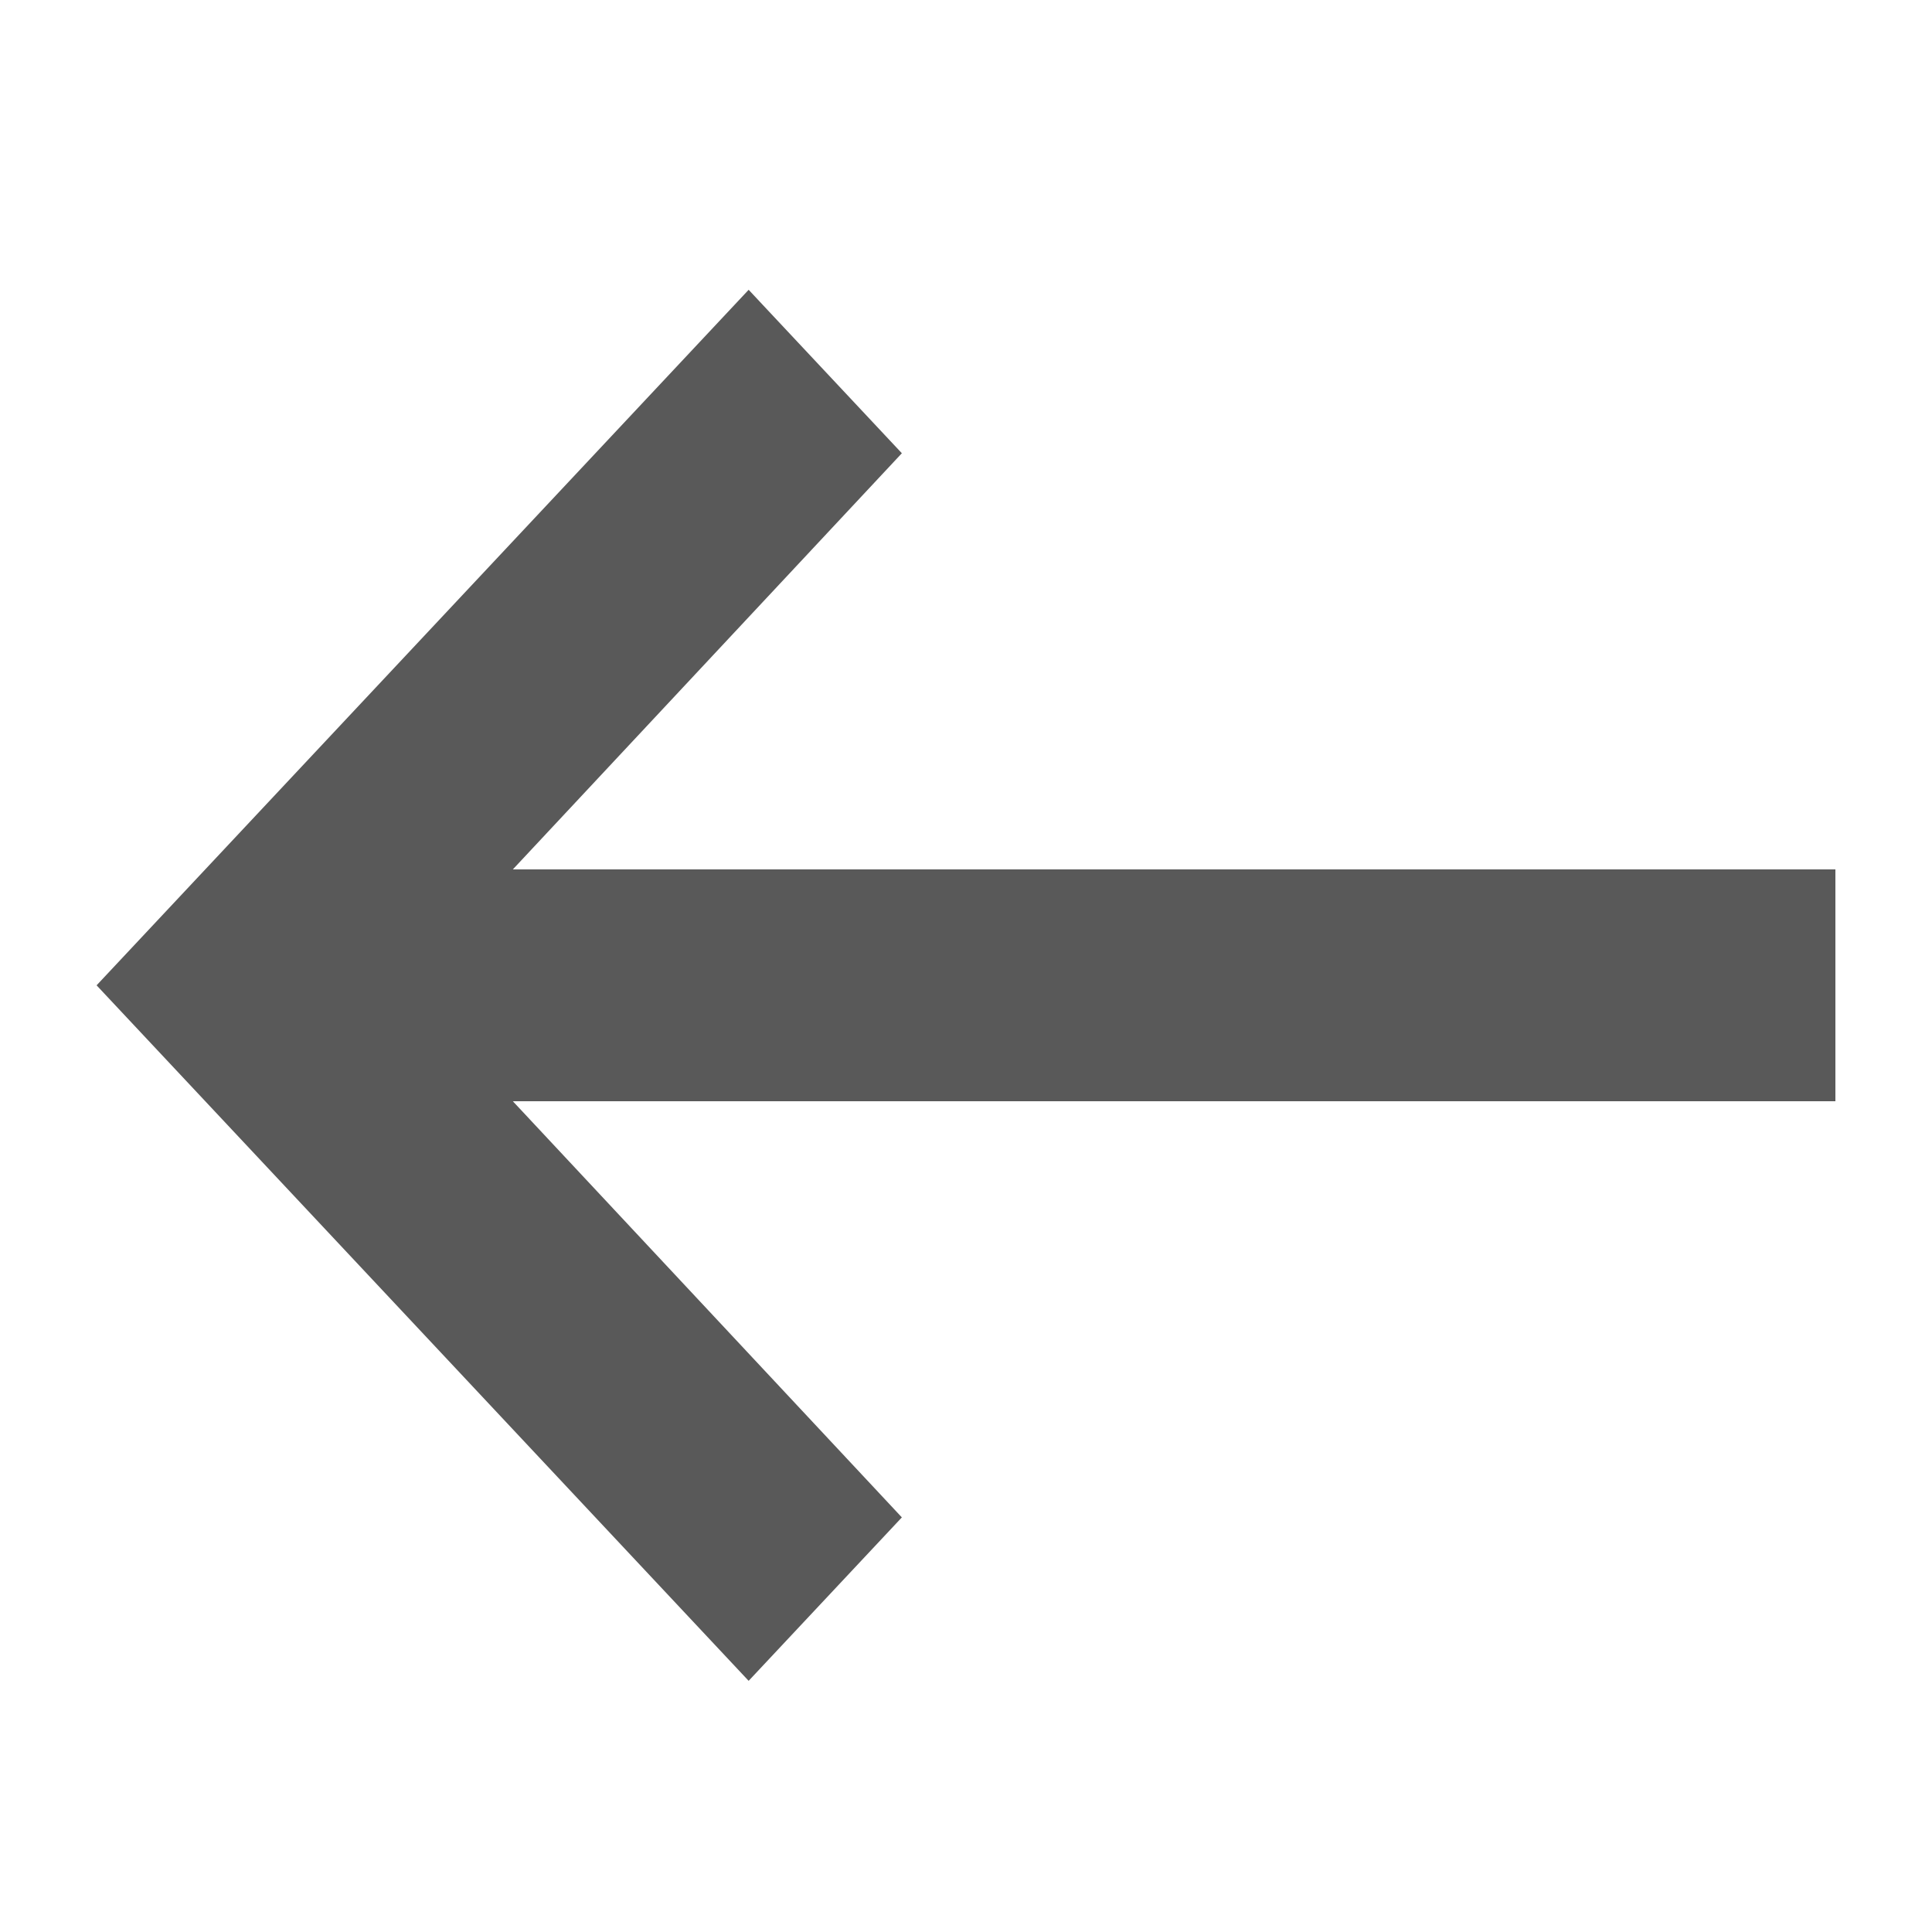
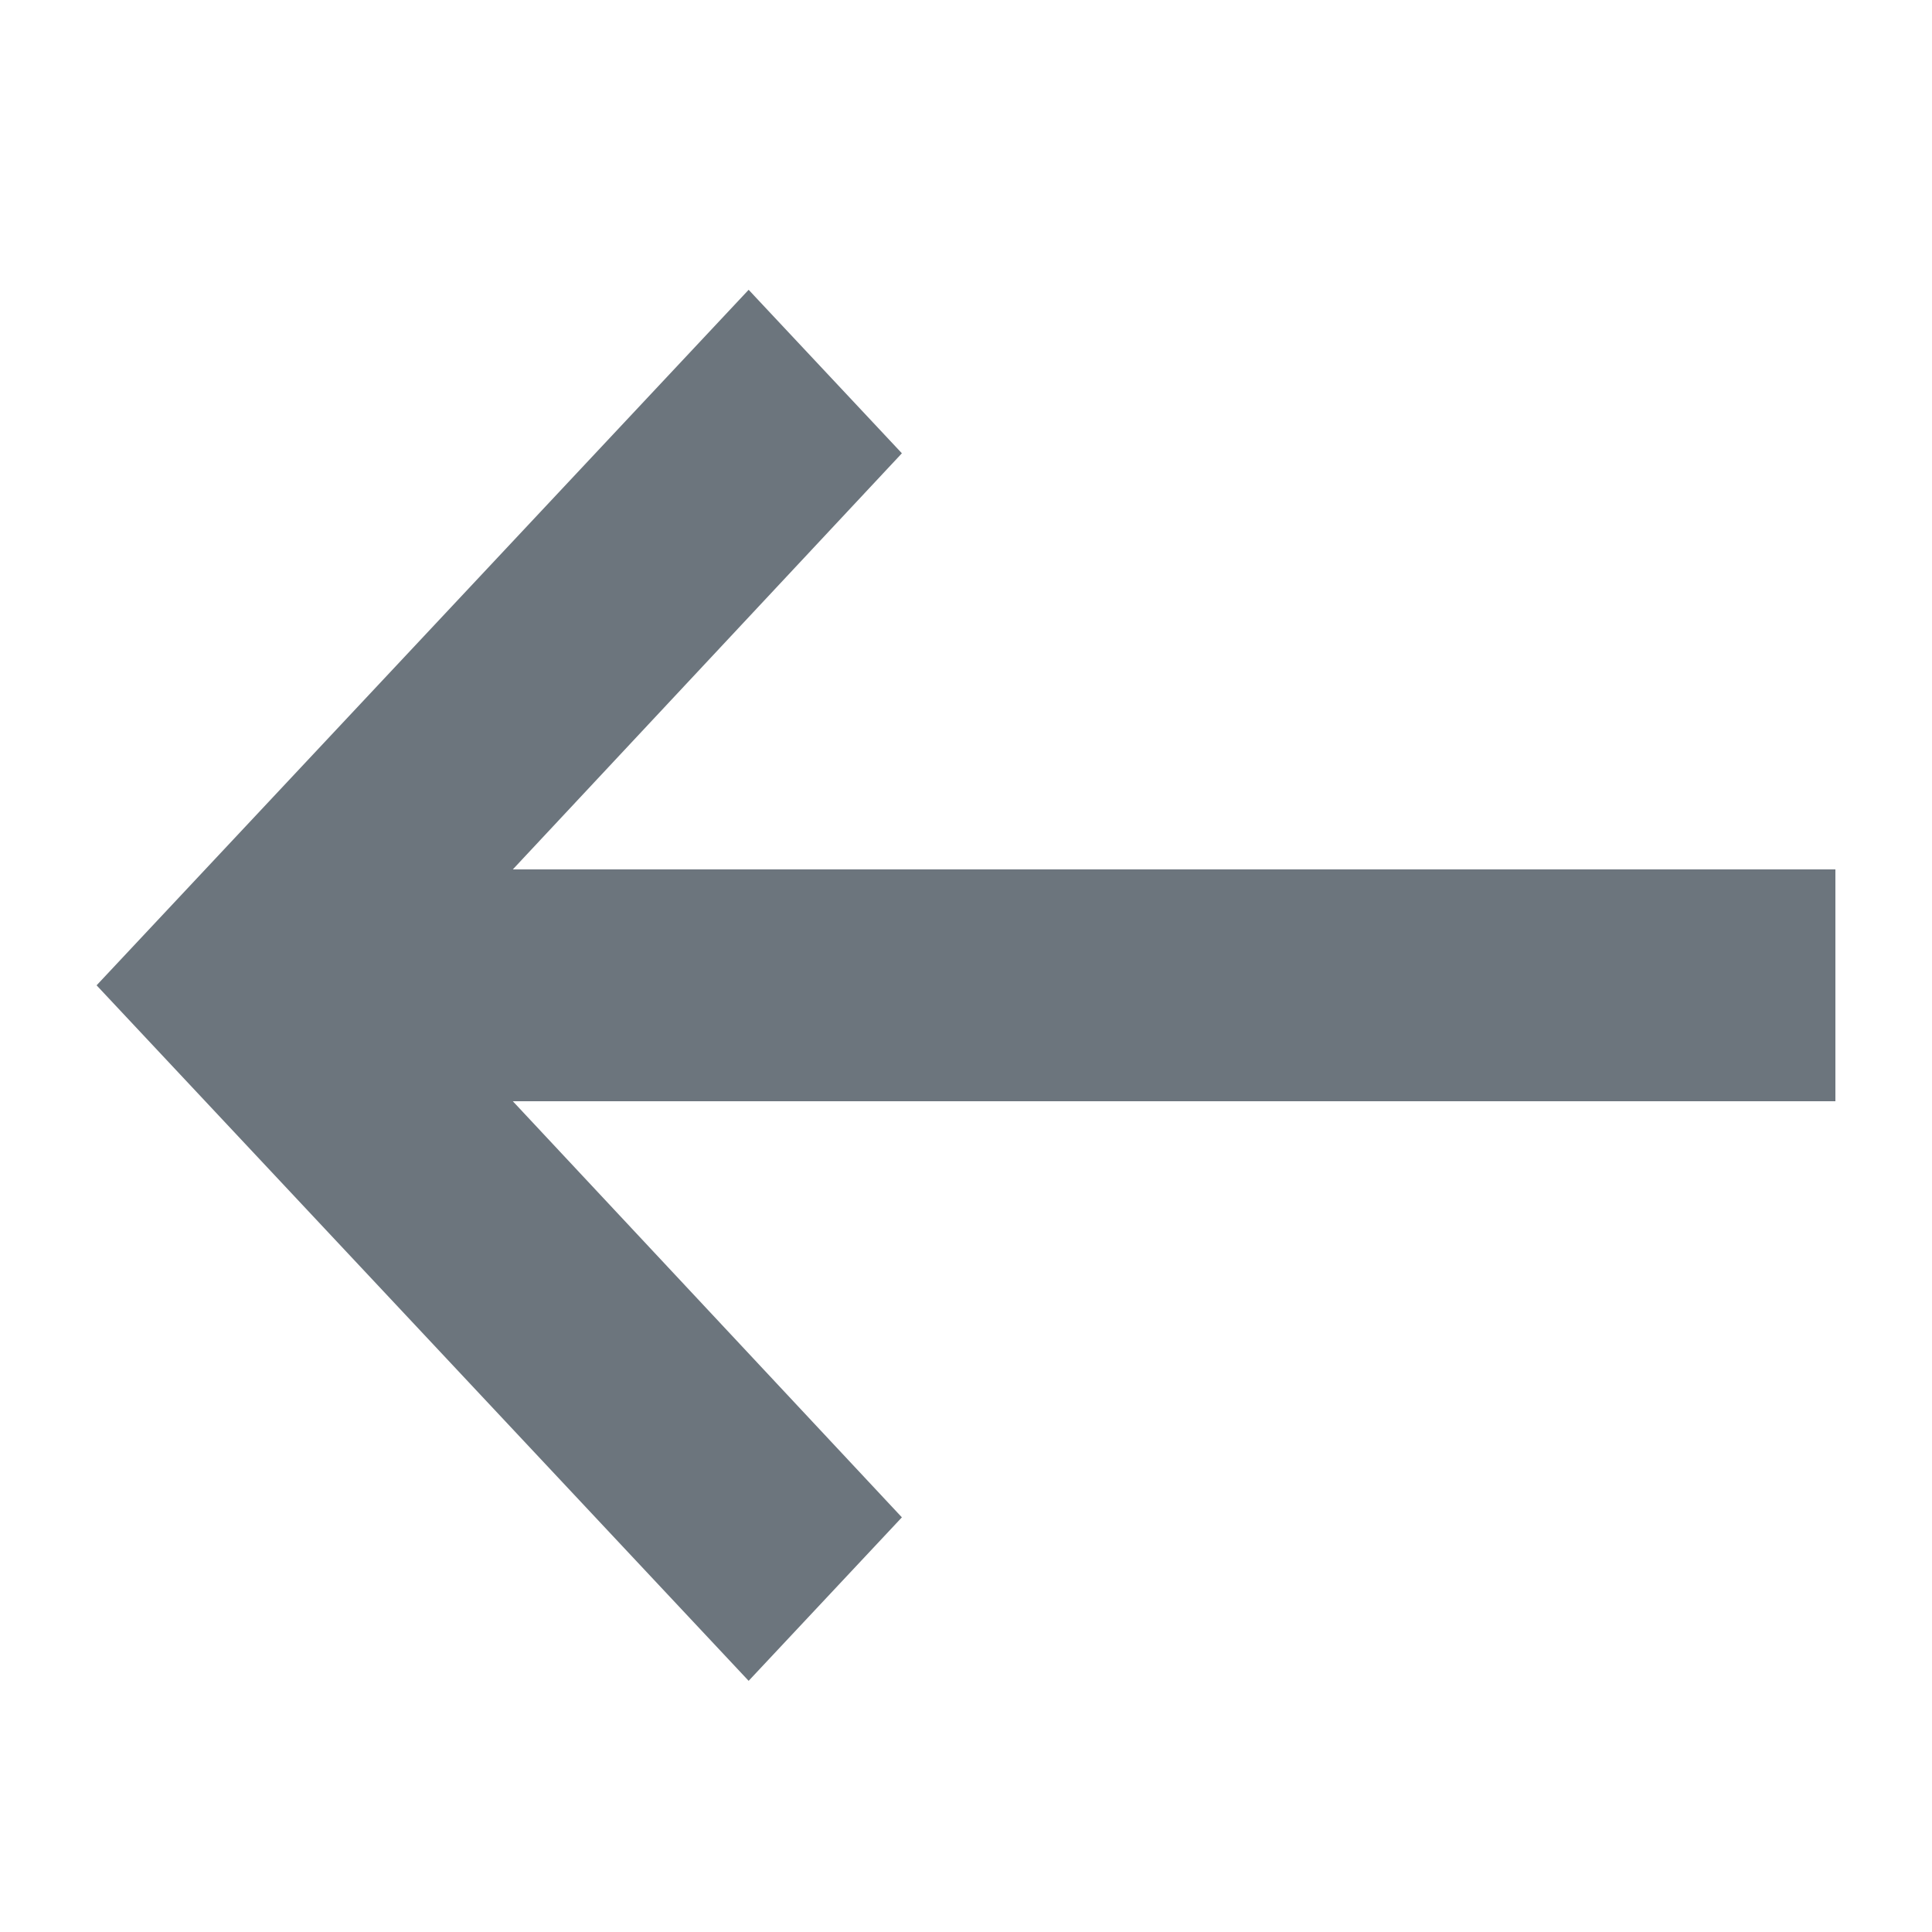
- <svg xmlns="http://www.w3.org/2000/svg" width="20" height="20" viewBox="0 0 20 20" fill="none">
-   <path d="M5.309 9L9.336 4.692L7.75 3L1 10.2L7.75 17.4L9.336 15.708L5.309 11.4H19V9H5.309Z" fill="#595959" />
+ <svg xmlns="http://www.w3.org/2000/svg" width="16" height="16" viewBox="0 0 16 16" fill="none">
+   <path d="M4.247 7.2L7.469 3.754L6.2 2.4L0.8 8.16L6.2 13.92L7.469 12.566L4.247 9.12H15.2V7.2H4.247Z" fill="#6C757D" />
</svg>
